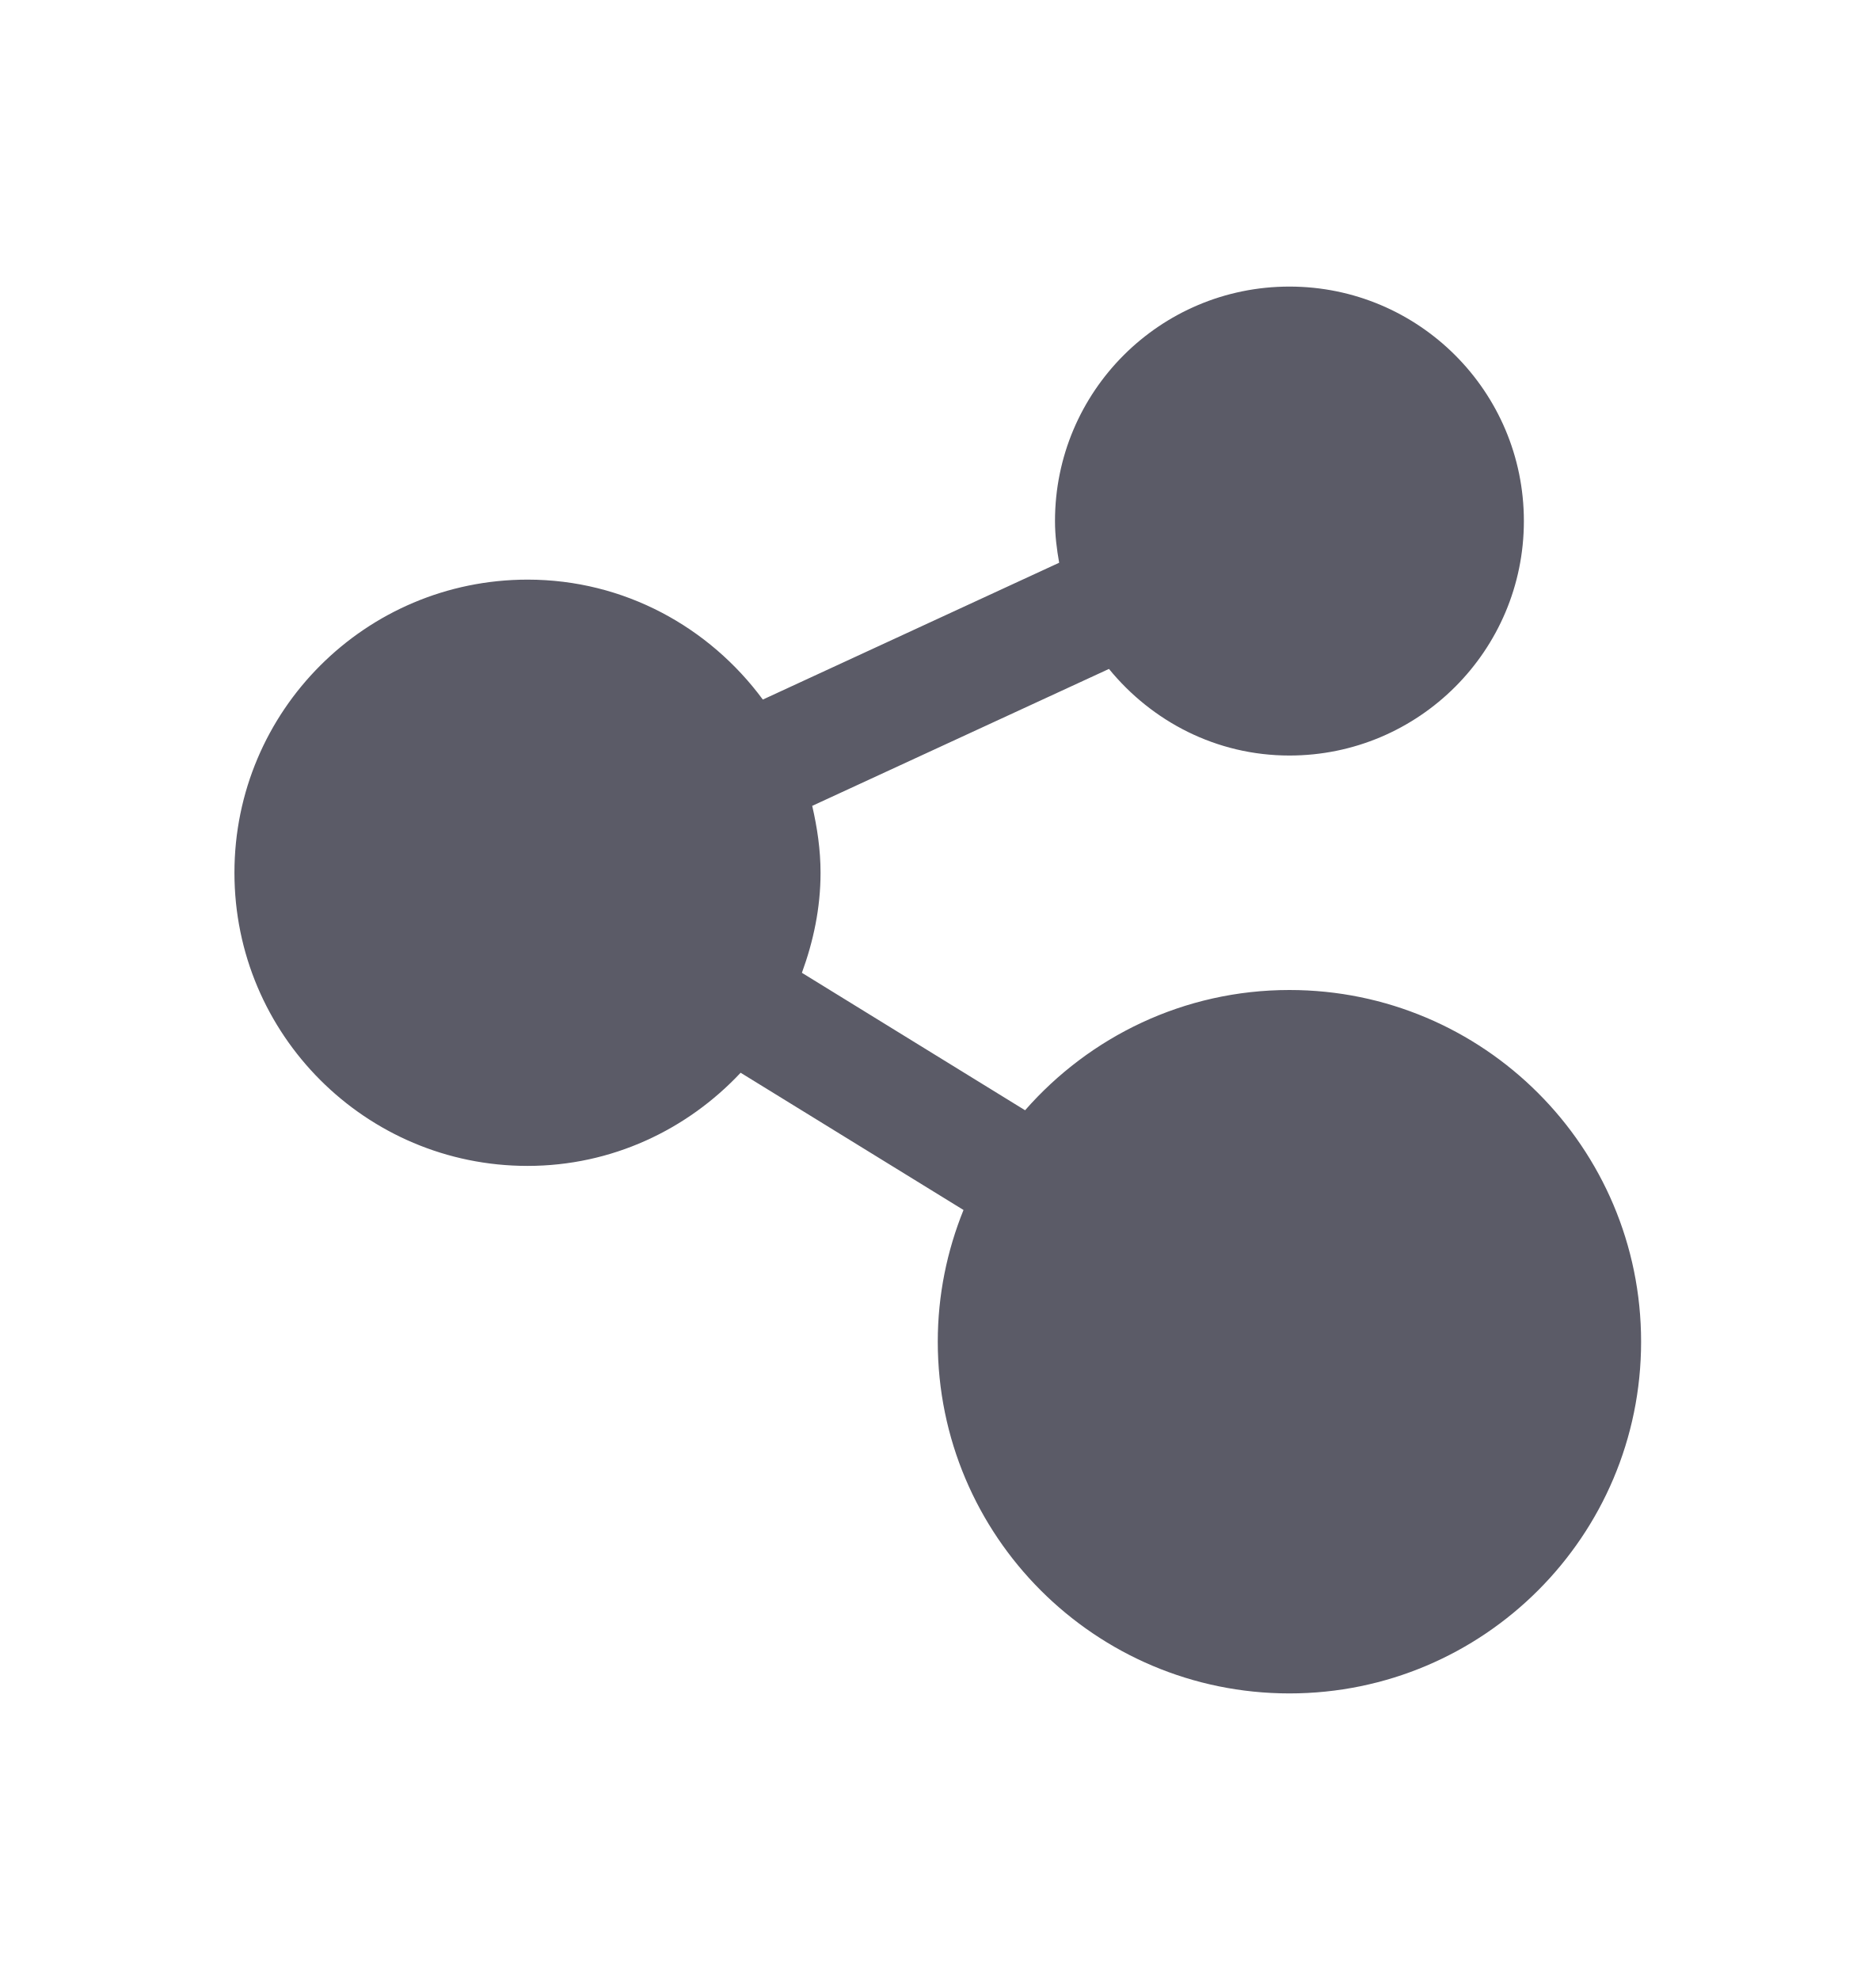
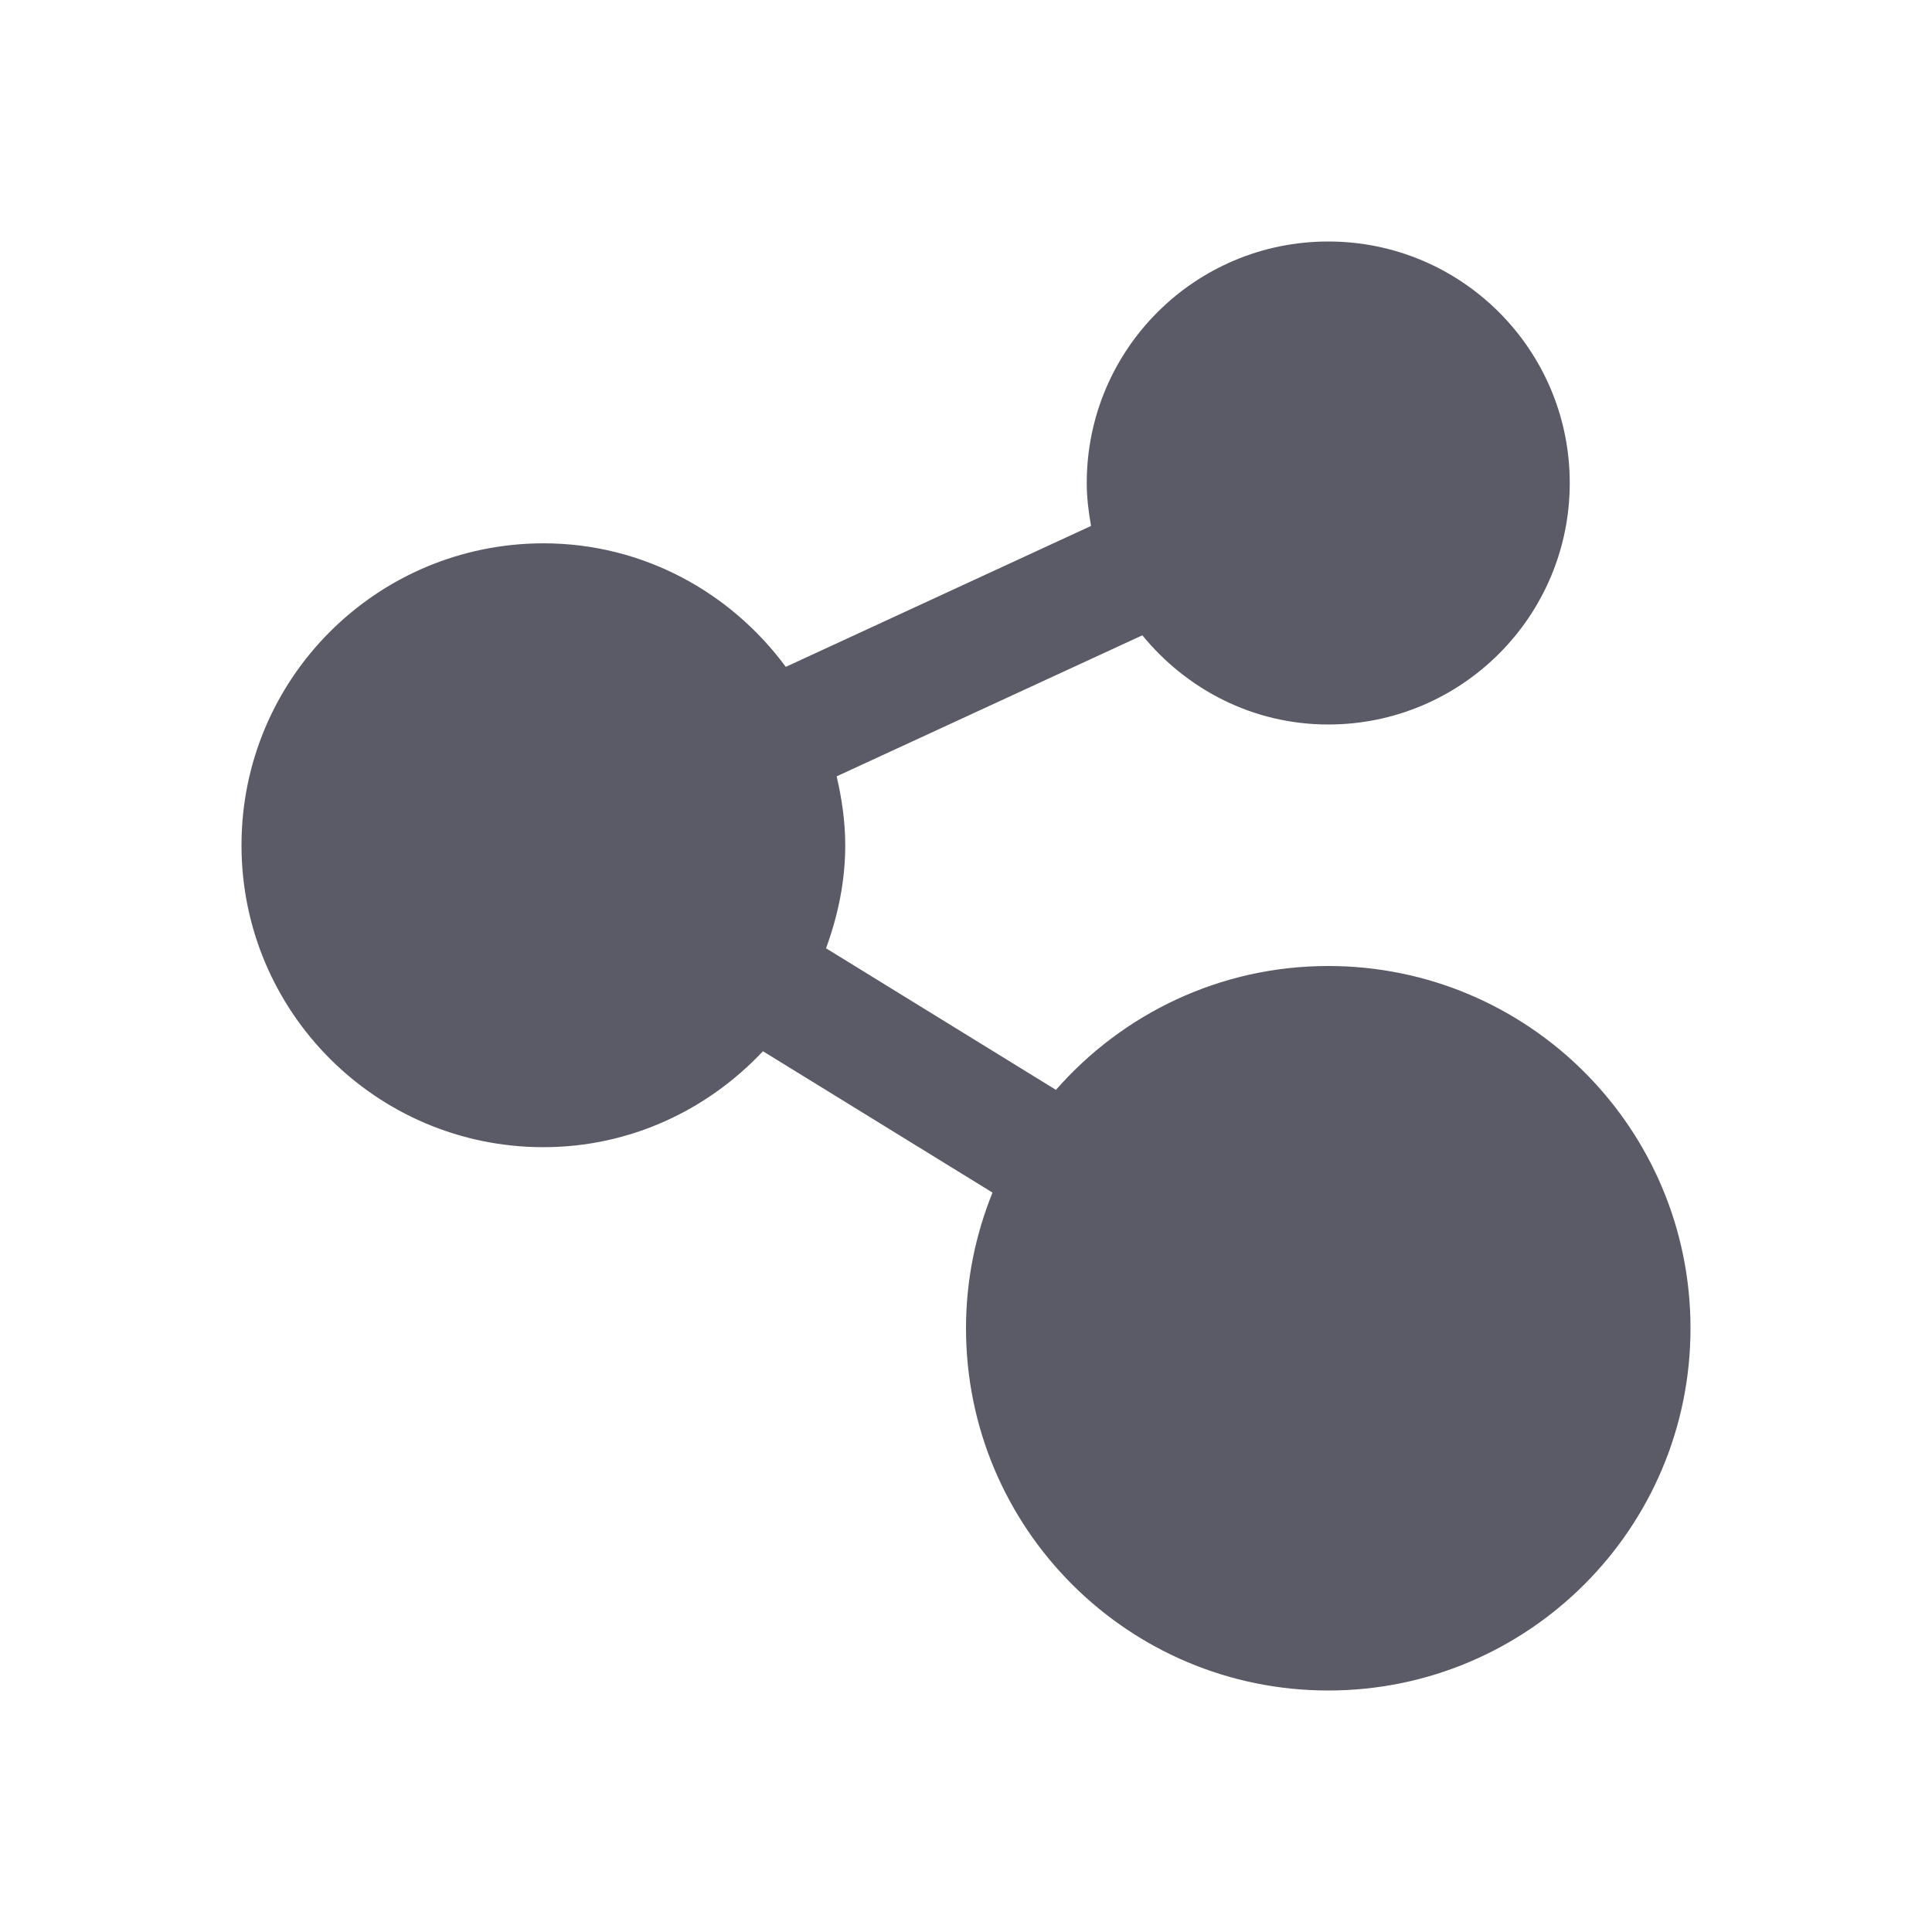
- <svg xmlns="http://www.w3.org/2000/svg" width="18" height="19" viewBox="0 0 18 19" fill="none">
-   <mask id="mask0_2129_38787" style="mask-type:alpha" maskUnits="userSpaceOnUse" x="0" y="0" width="18" height="19">
-     <path d="M12.375 9.5C11.363 9.5 10.457 9.948 9.838 10.654L7.696 9.335C7.806 9.034 7.875 8.714 7.875 8.375C7.875 8.154 7.843 7.941 7.795 7.733L10.643 6.419C11.055 6.923 11.674 7.25 12.375 7.25C13.617 7.25 14.625 6.242 14.625 5C14.625 3.757 13.617 2.75 12.375 2.75C11.132 2.75 10.125 3.757 10.125 5C10.125 5.137 10.142 5.27 10.165 5.4L7.321 6.713C6.808 6.018 5.991 5.562 5.063 5.562C3.509 5.563 2.25 6.821 2.25 8.375C2.25 9.928 3.509 11.188 5.063 11.188C5.871 11.188 6.595 10.841 7.108 10.294L9.247 11.611C9.089 12.002 9 12.427 9 12.875C9 14.739 10.511 16.25 12.375 16.25C14.238 16.25 15.75 14.739 15.75 12.875C15.75 11.011 14.238 9.5 12.375 9.5Z" fill="#292D32" />
-   </mask>
-   <g mask="url(#mask0_2129_38787)">
-     <rect y="0.5" width="18" height="18" fill="#5B5B67" />
-   </g>
+ <svg xmlns="http://www.w3.org/2000/svg" width="18" height="18" viewBox="0 0 18 18" fill="none">
+   <path d="M12.375 9C11.363 9 10.457 9.448 9.838 10.154L7.696 8.835C7.806 8.534 7.875 8.214 7.875 7.875C7.875 7.654 7.843 7.441 7.795 7.233L10.643 5.919C11.055 6.423 11.674 6.75 12.375 6.75C13.617 6.75 14.625 5.742 14.625 4.5C14.625 3.257 13.617 2.25 12.375 2.25C11.132 2.25 10.125 3.257 10.125 4.5C10.125 4.637 10.142 4.77 10.165 4.9L7.321 6.213C6.808 5.518 5.991 5.062 5.063 5.062C3.509 5.063 2.25 6.321 2.25 7.875C2.25 9.428 3.509 10.688 5.063 10.688C5.871 10.688 6.595 10.341 7.108 9.794L9.247 11.111C9.089 11.502 9 11.927 9 12.375C9 14.239 10.511 15.75 12.375 15.75C14.238 15.75 15.75 14.239 15.75 12.375C15.75 10.511 14.238 9 12.375 9Z" fill="#5B5B67" />
</svg>
